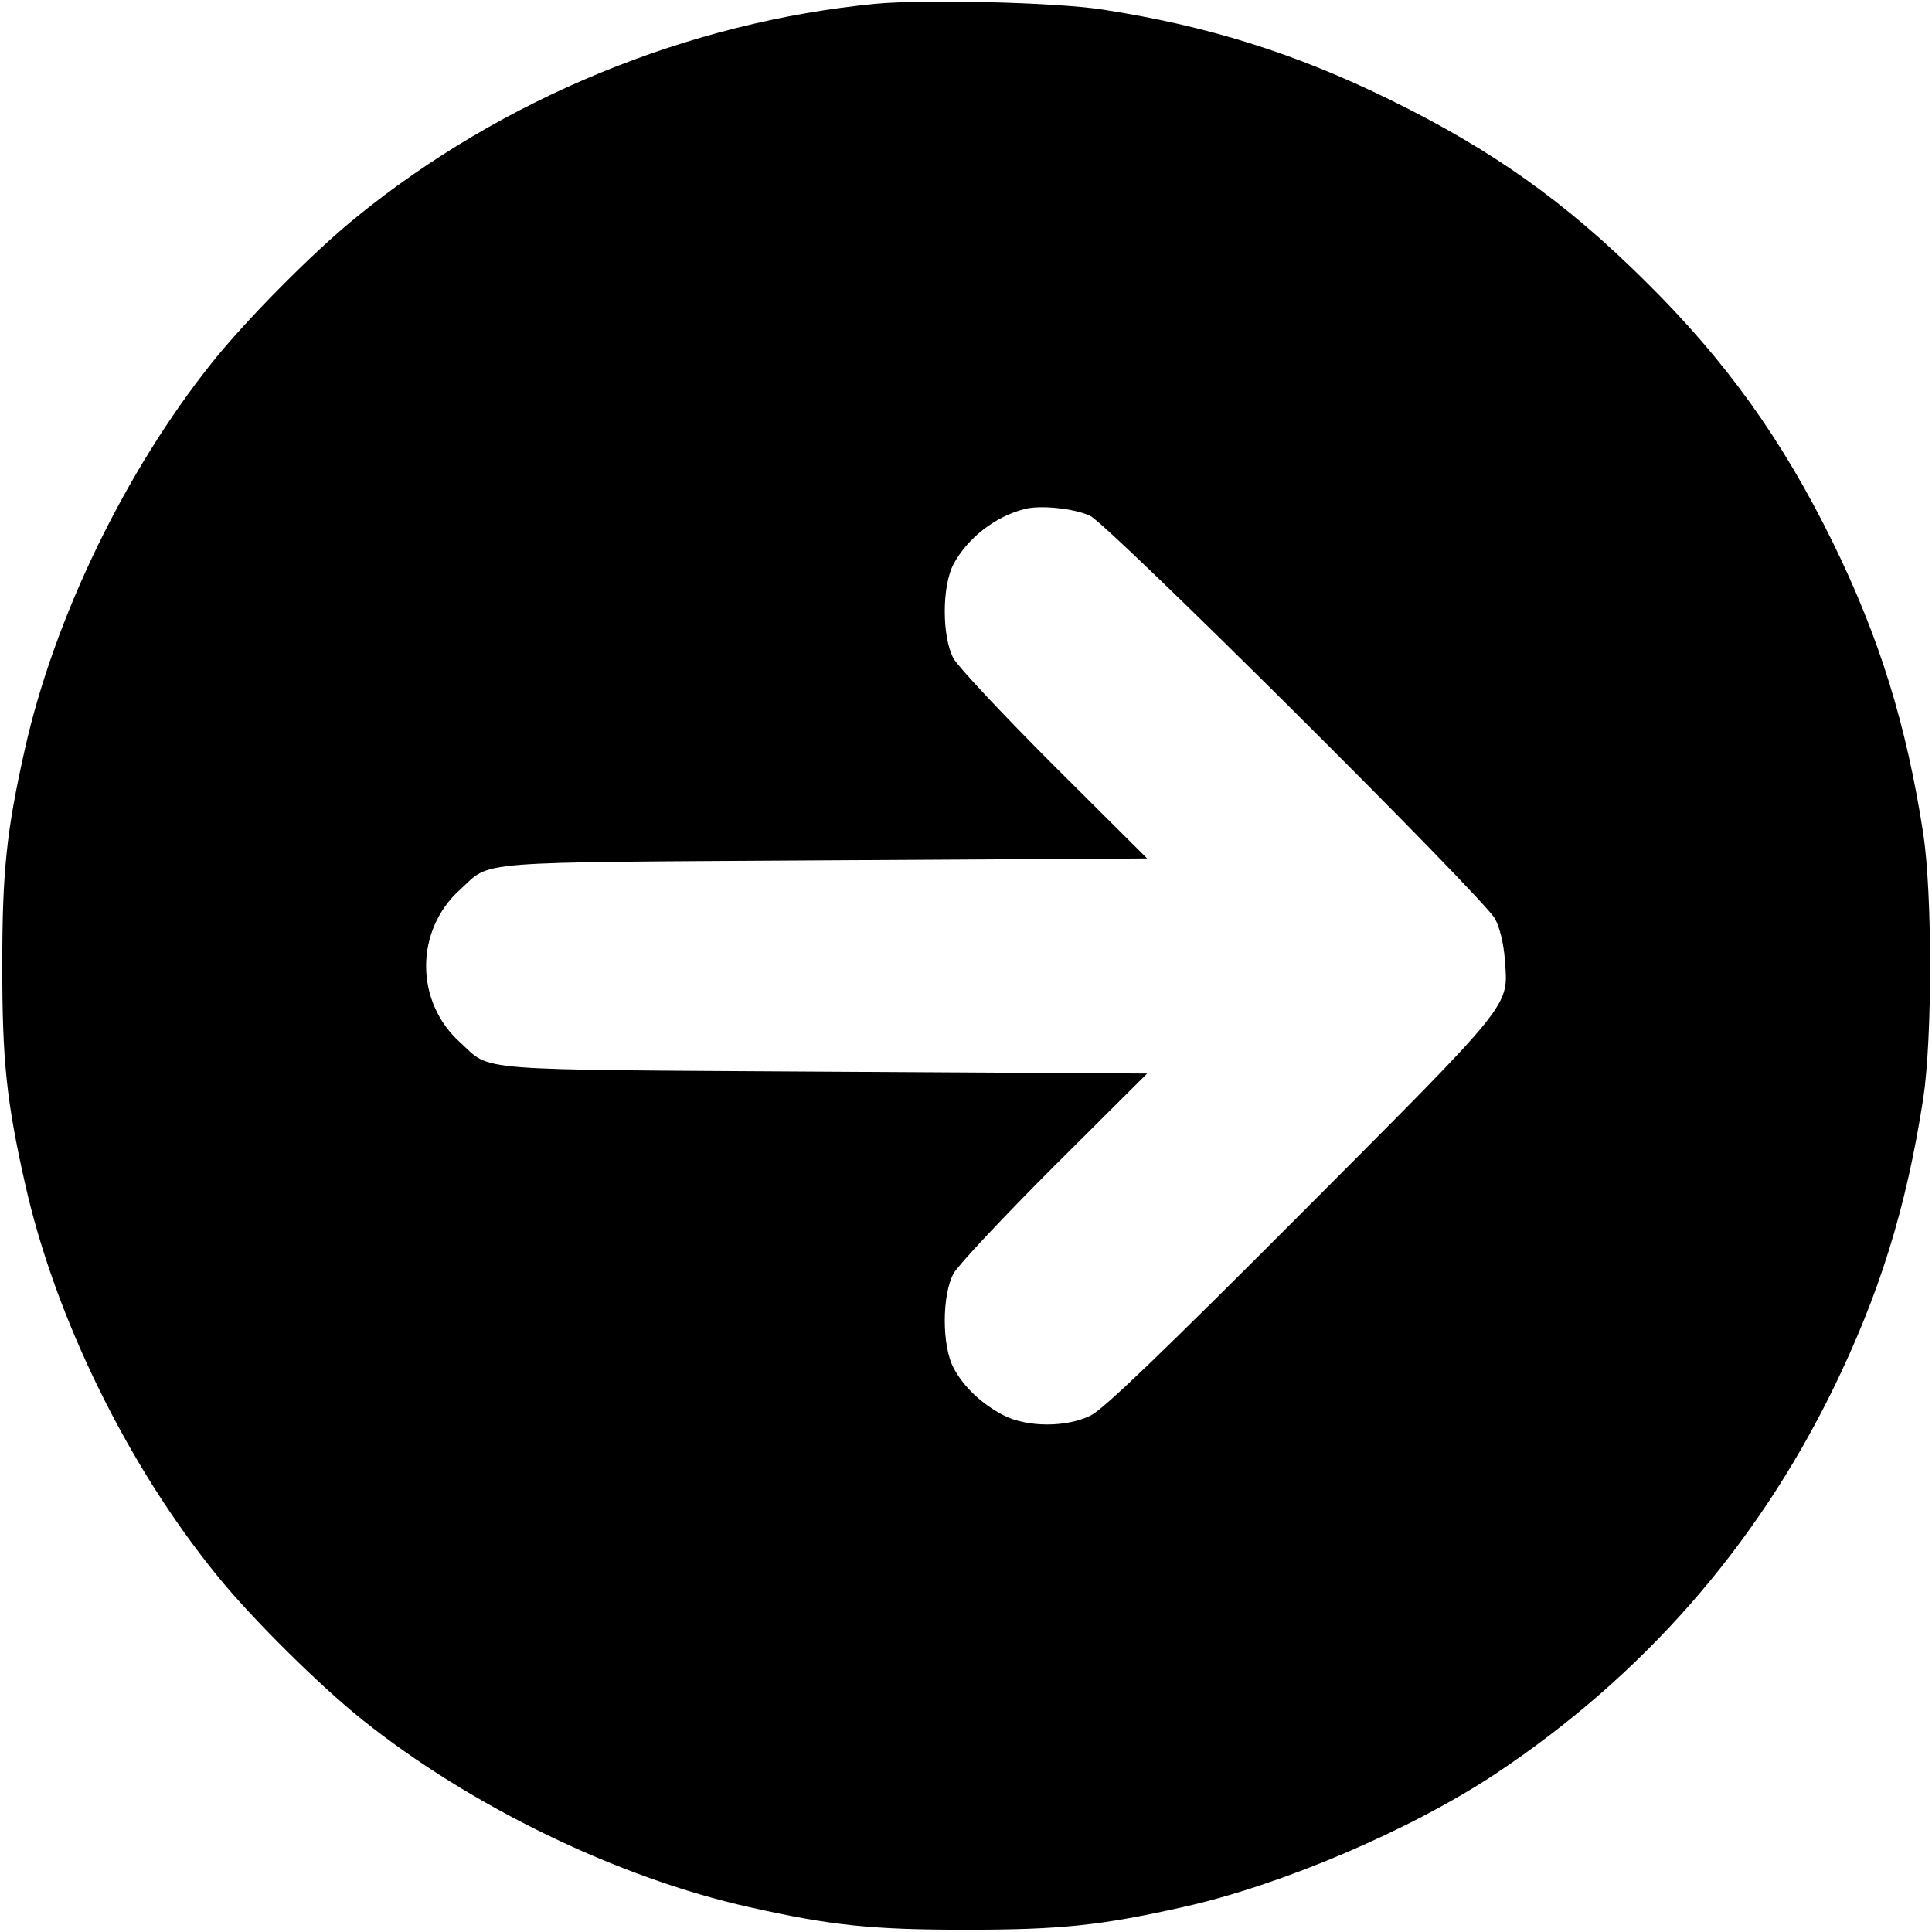
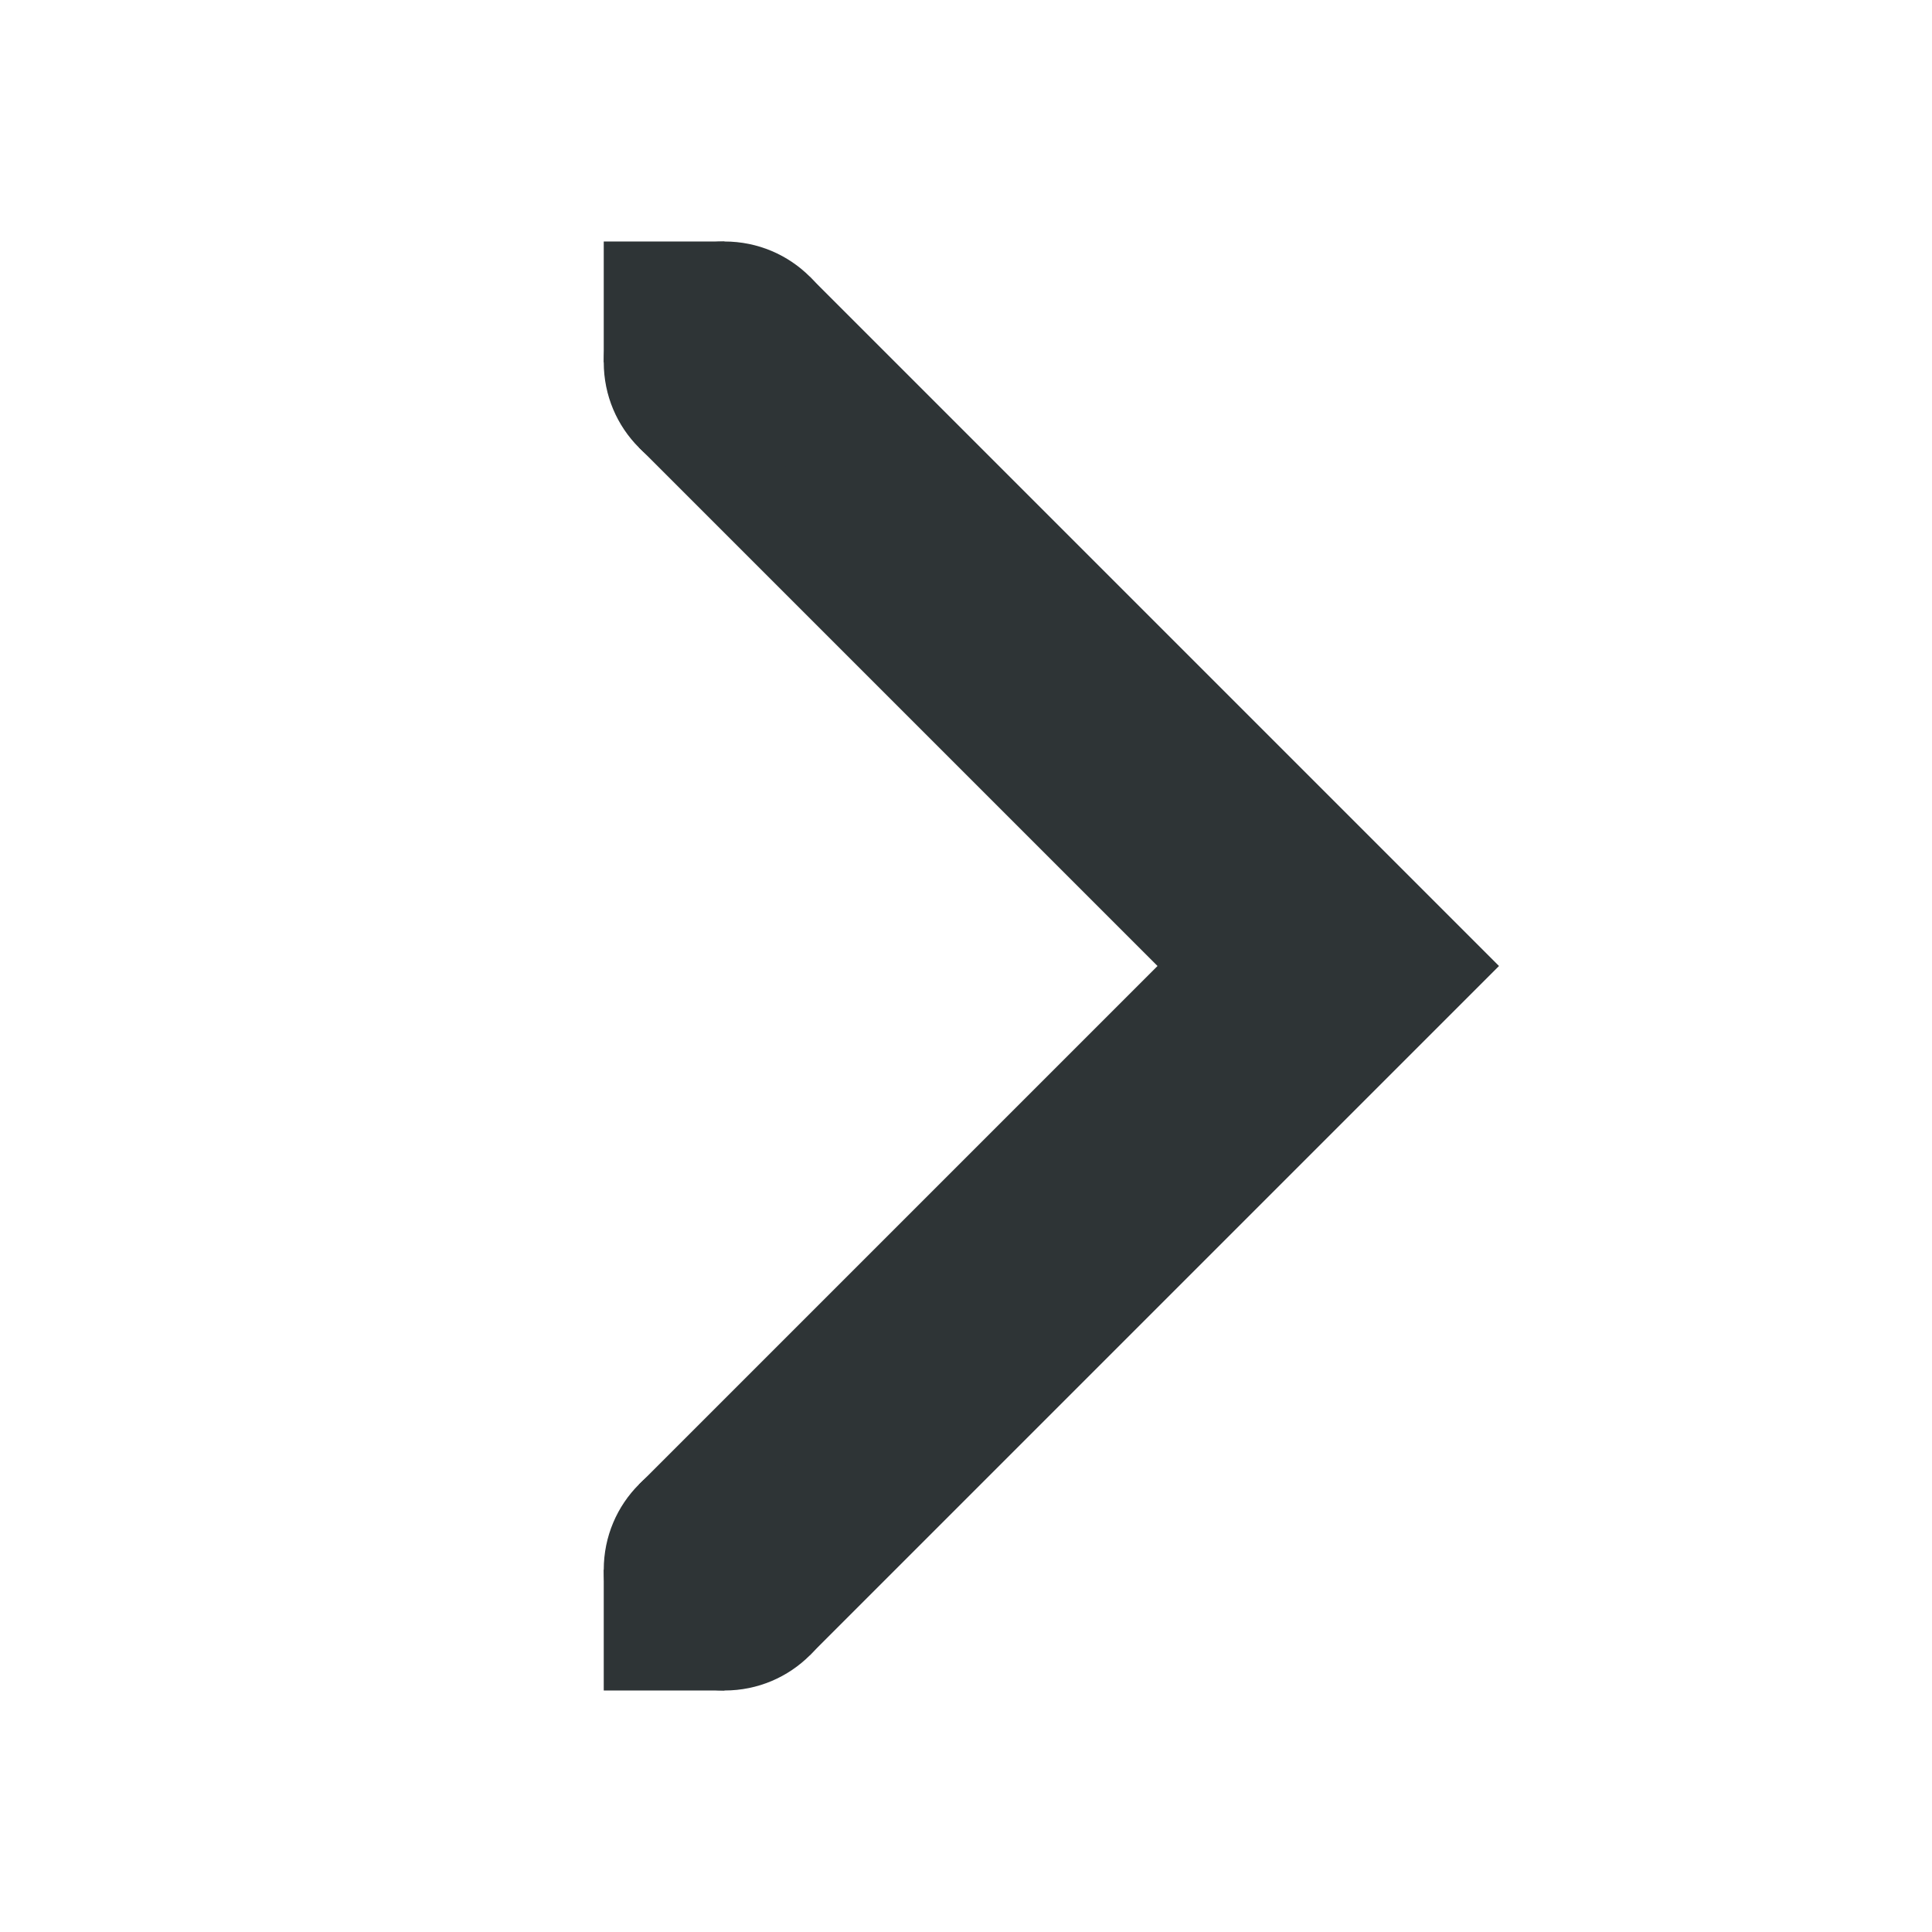
- <svg xmlns="http://www.w3.org/2000/svg" version="1.0" width="512pt" height="512pt" viewBox="0 0 512 512" preserveAspectRatio="xMidYMid meet">
-   <g transform="translate(0,512) scale(0.1,-0.1)" fill="#000000" stroke="none">
-     <path d="M2321 5110 c-497 -48 -990 -251 -1376 -565 -114 -92 -294 -274 -384 -387 -229 -287 -417 -675 -495 -1023 -49 -218 -60 -325 -60 -575 0 -250 11 -357 60 -575 79 -355 272 -749 509 -1040 92 -114 274 -294 387 -384 287 -229 675 -417 1023 -495 218 -49 325 -60 575 -60 250 0 357 11 575 60 261 58 603 204 828 353 389 259 688 599 893 1016 125 255 196 484 241 775 24 161 24 539 0 700 -45 291 -116 520 -241 775 -134 272 -283 480 -498 692 -211 209 -404 346 -673 478 -252 124 -486 197 -765 240 -126 19 -468 27 -599 15z m568 -1357 c48 -22 1045 -1014 1073 -1068 13 -24 23 -67 26 -108 9 -127 29 -102 -540 -673 -366 -367 -523 -518 -557 -535 -64 -32 -168 -32 -231 0 -58 30 -106 75 -133 126 -31 58 -31 193 0 250 12 22 132 150 267 285 l246 245 -852 5 c-951 6 -884 0 -968 77 -121 108 -121 298 0 406 84 77 17 71 968 77 l852 5 -246 245 c-135 135 -255 263 -267 285 -31 57 -31 192 0 250 37 69 110 126 188 146 41 11 131 2 174 -18z" />
+ <svg xmlns="http://www.w3.org/2000/svg" width="16" height="16">
+   <g fill="#2e3436">
+     <path d="M6.707 2.293L5.293 3.707 9.586 8l-4.293 4.293 1.414 1.414L12.414 8z" font-family="sans-serif" font-weight="400" overflow="visible" style="font-feature-settings:normal;font-variant-alternates:normal;font-variant-caps:normal;font-variant-ligatures:normal;font-variant-numeric:normal;font-variant-position:normal;isolation:auto;mix-blend-mode:normal;shape-padding:0;text-decoration-color:#000;text-decoration-line:none;text-decoration-style:solid;text-indent:0;text-orientation:mixed;text-transform:none;white-space:normal" />
+     <path d="M6 13H5v1h1zM6 2H5v1h1z" overflow="visible" />
+     <path d="M6 2c-.554 0-1 .446-1 1s.446 1 1 1 1-.446 1-1-.446-1-1-1zm0 10c-.554 0-1 .446-1 1s.446 1 1 1 1-.446 1-1-.446-1-1-1z" overflow="visible" />
  </g>
</svg>
